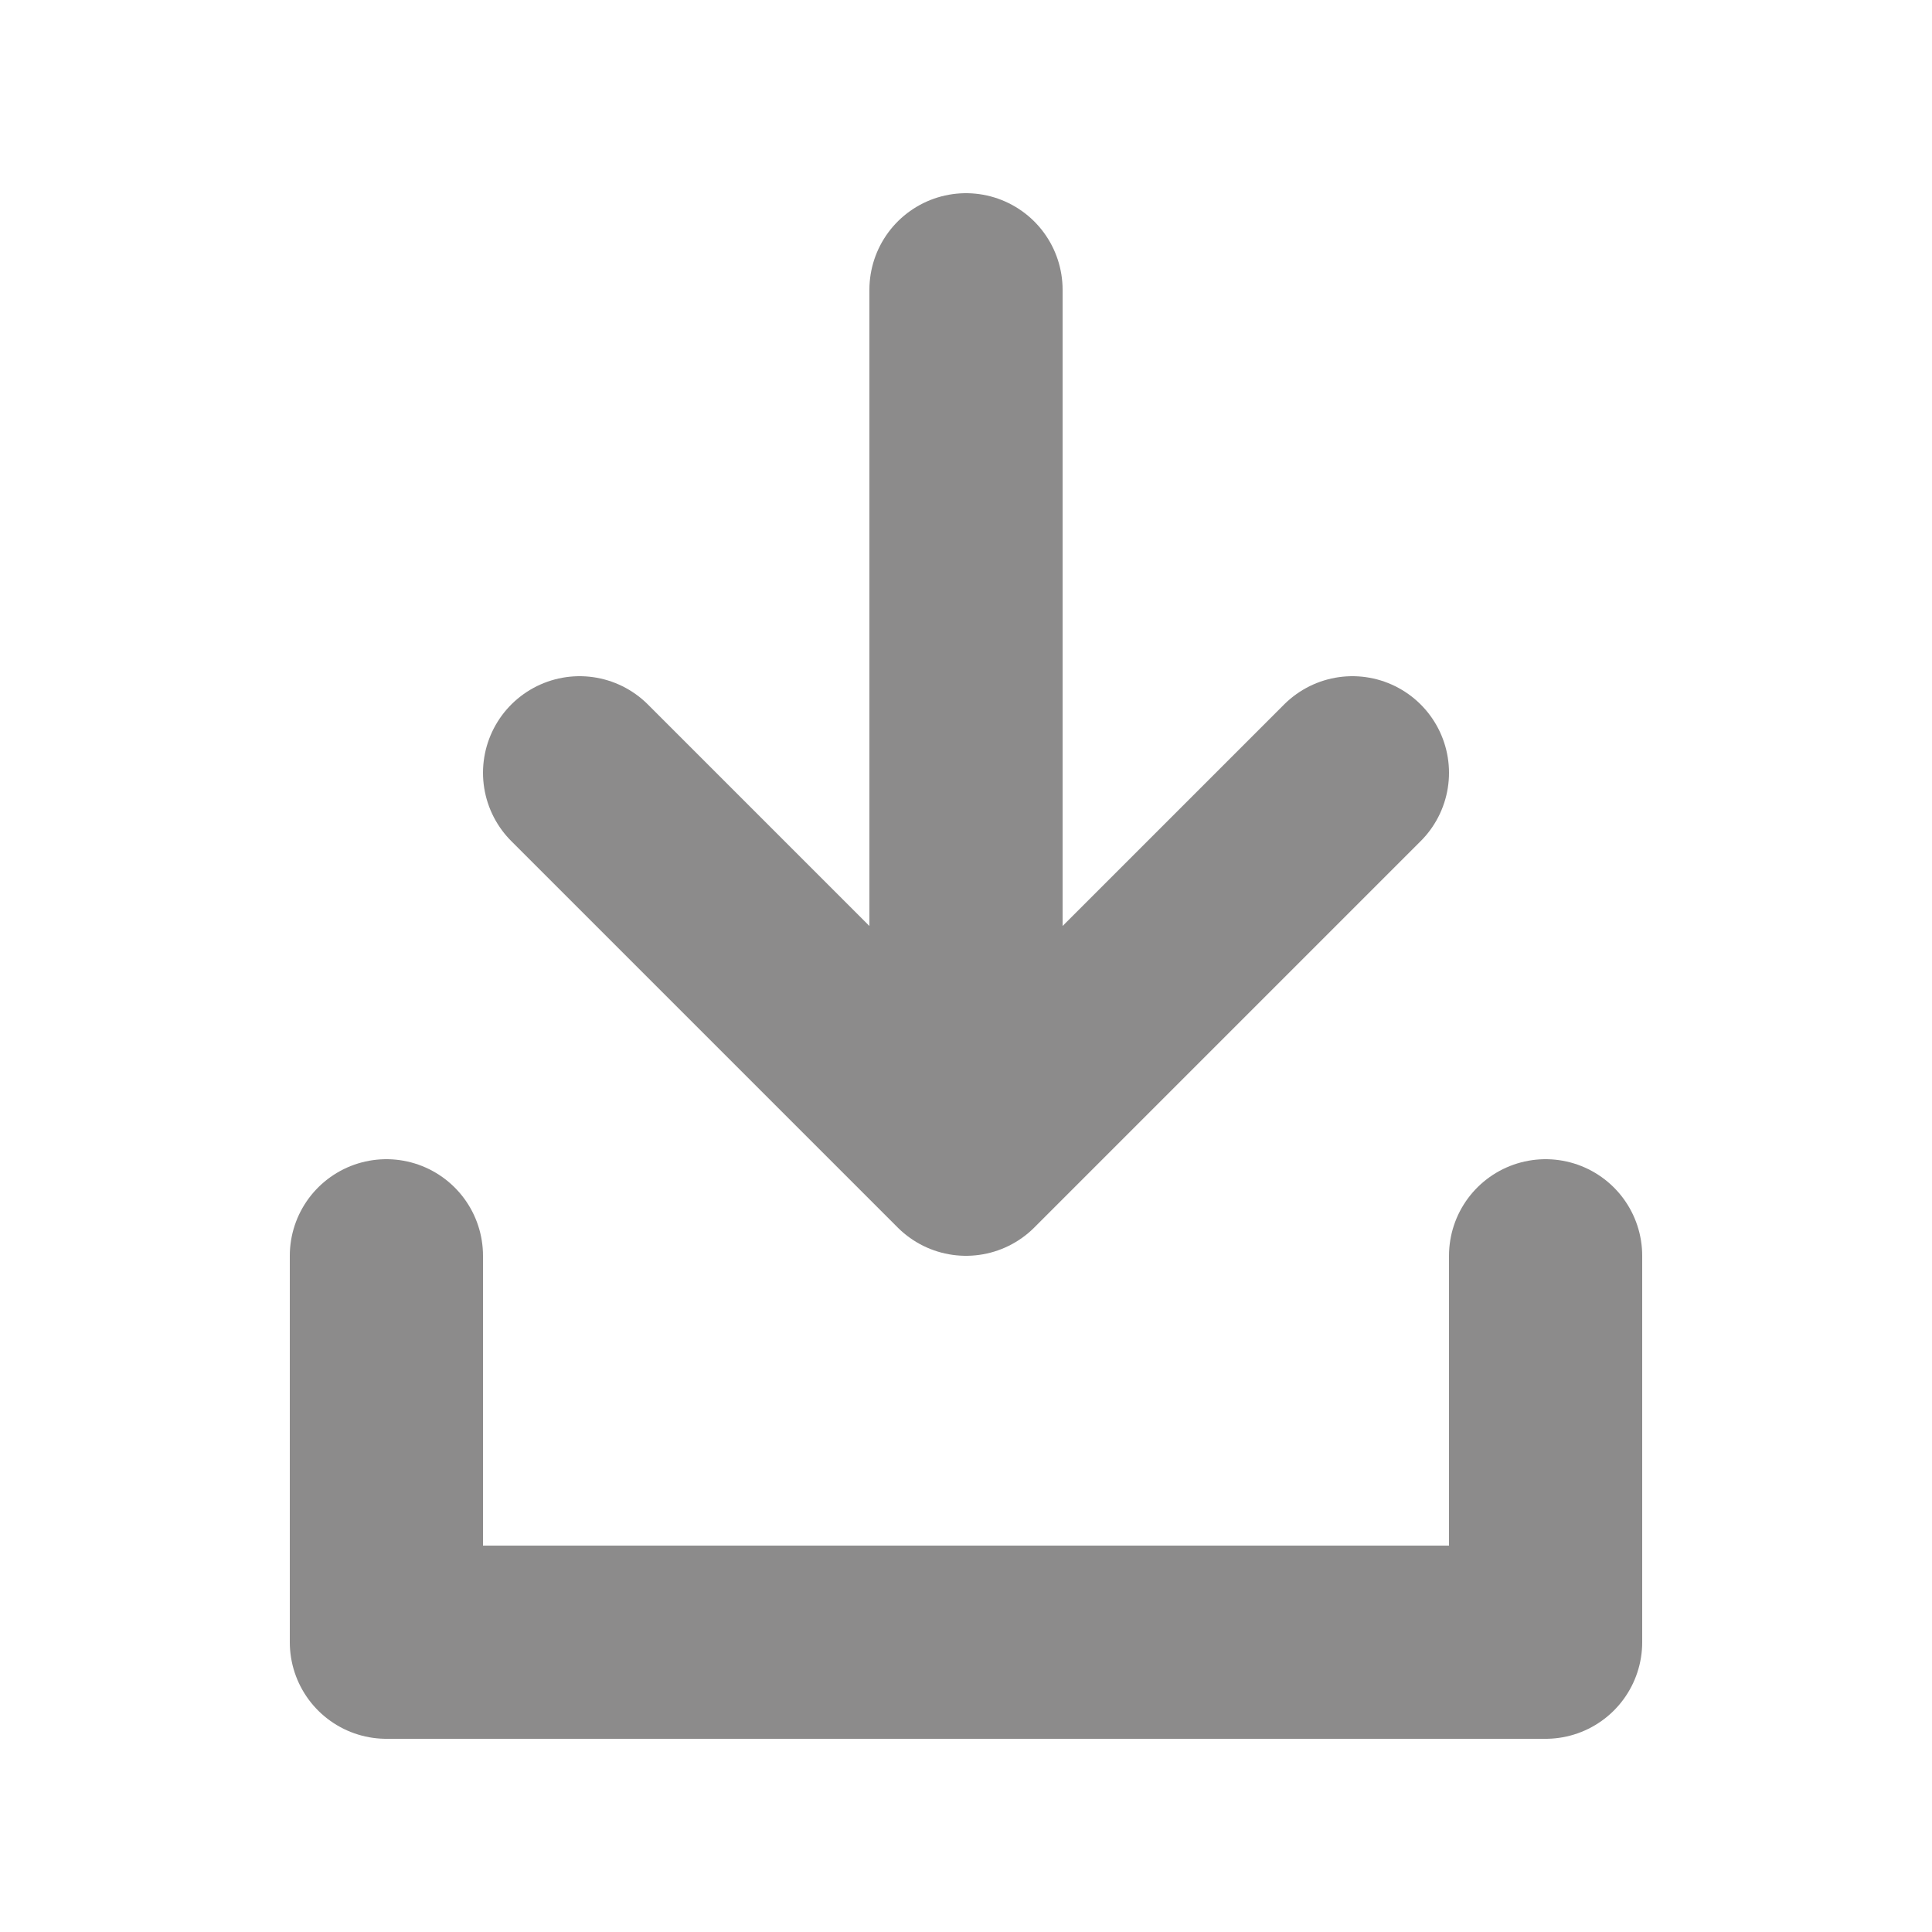
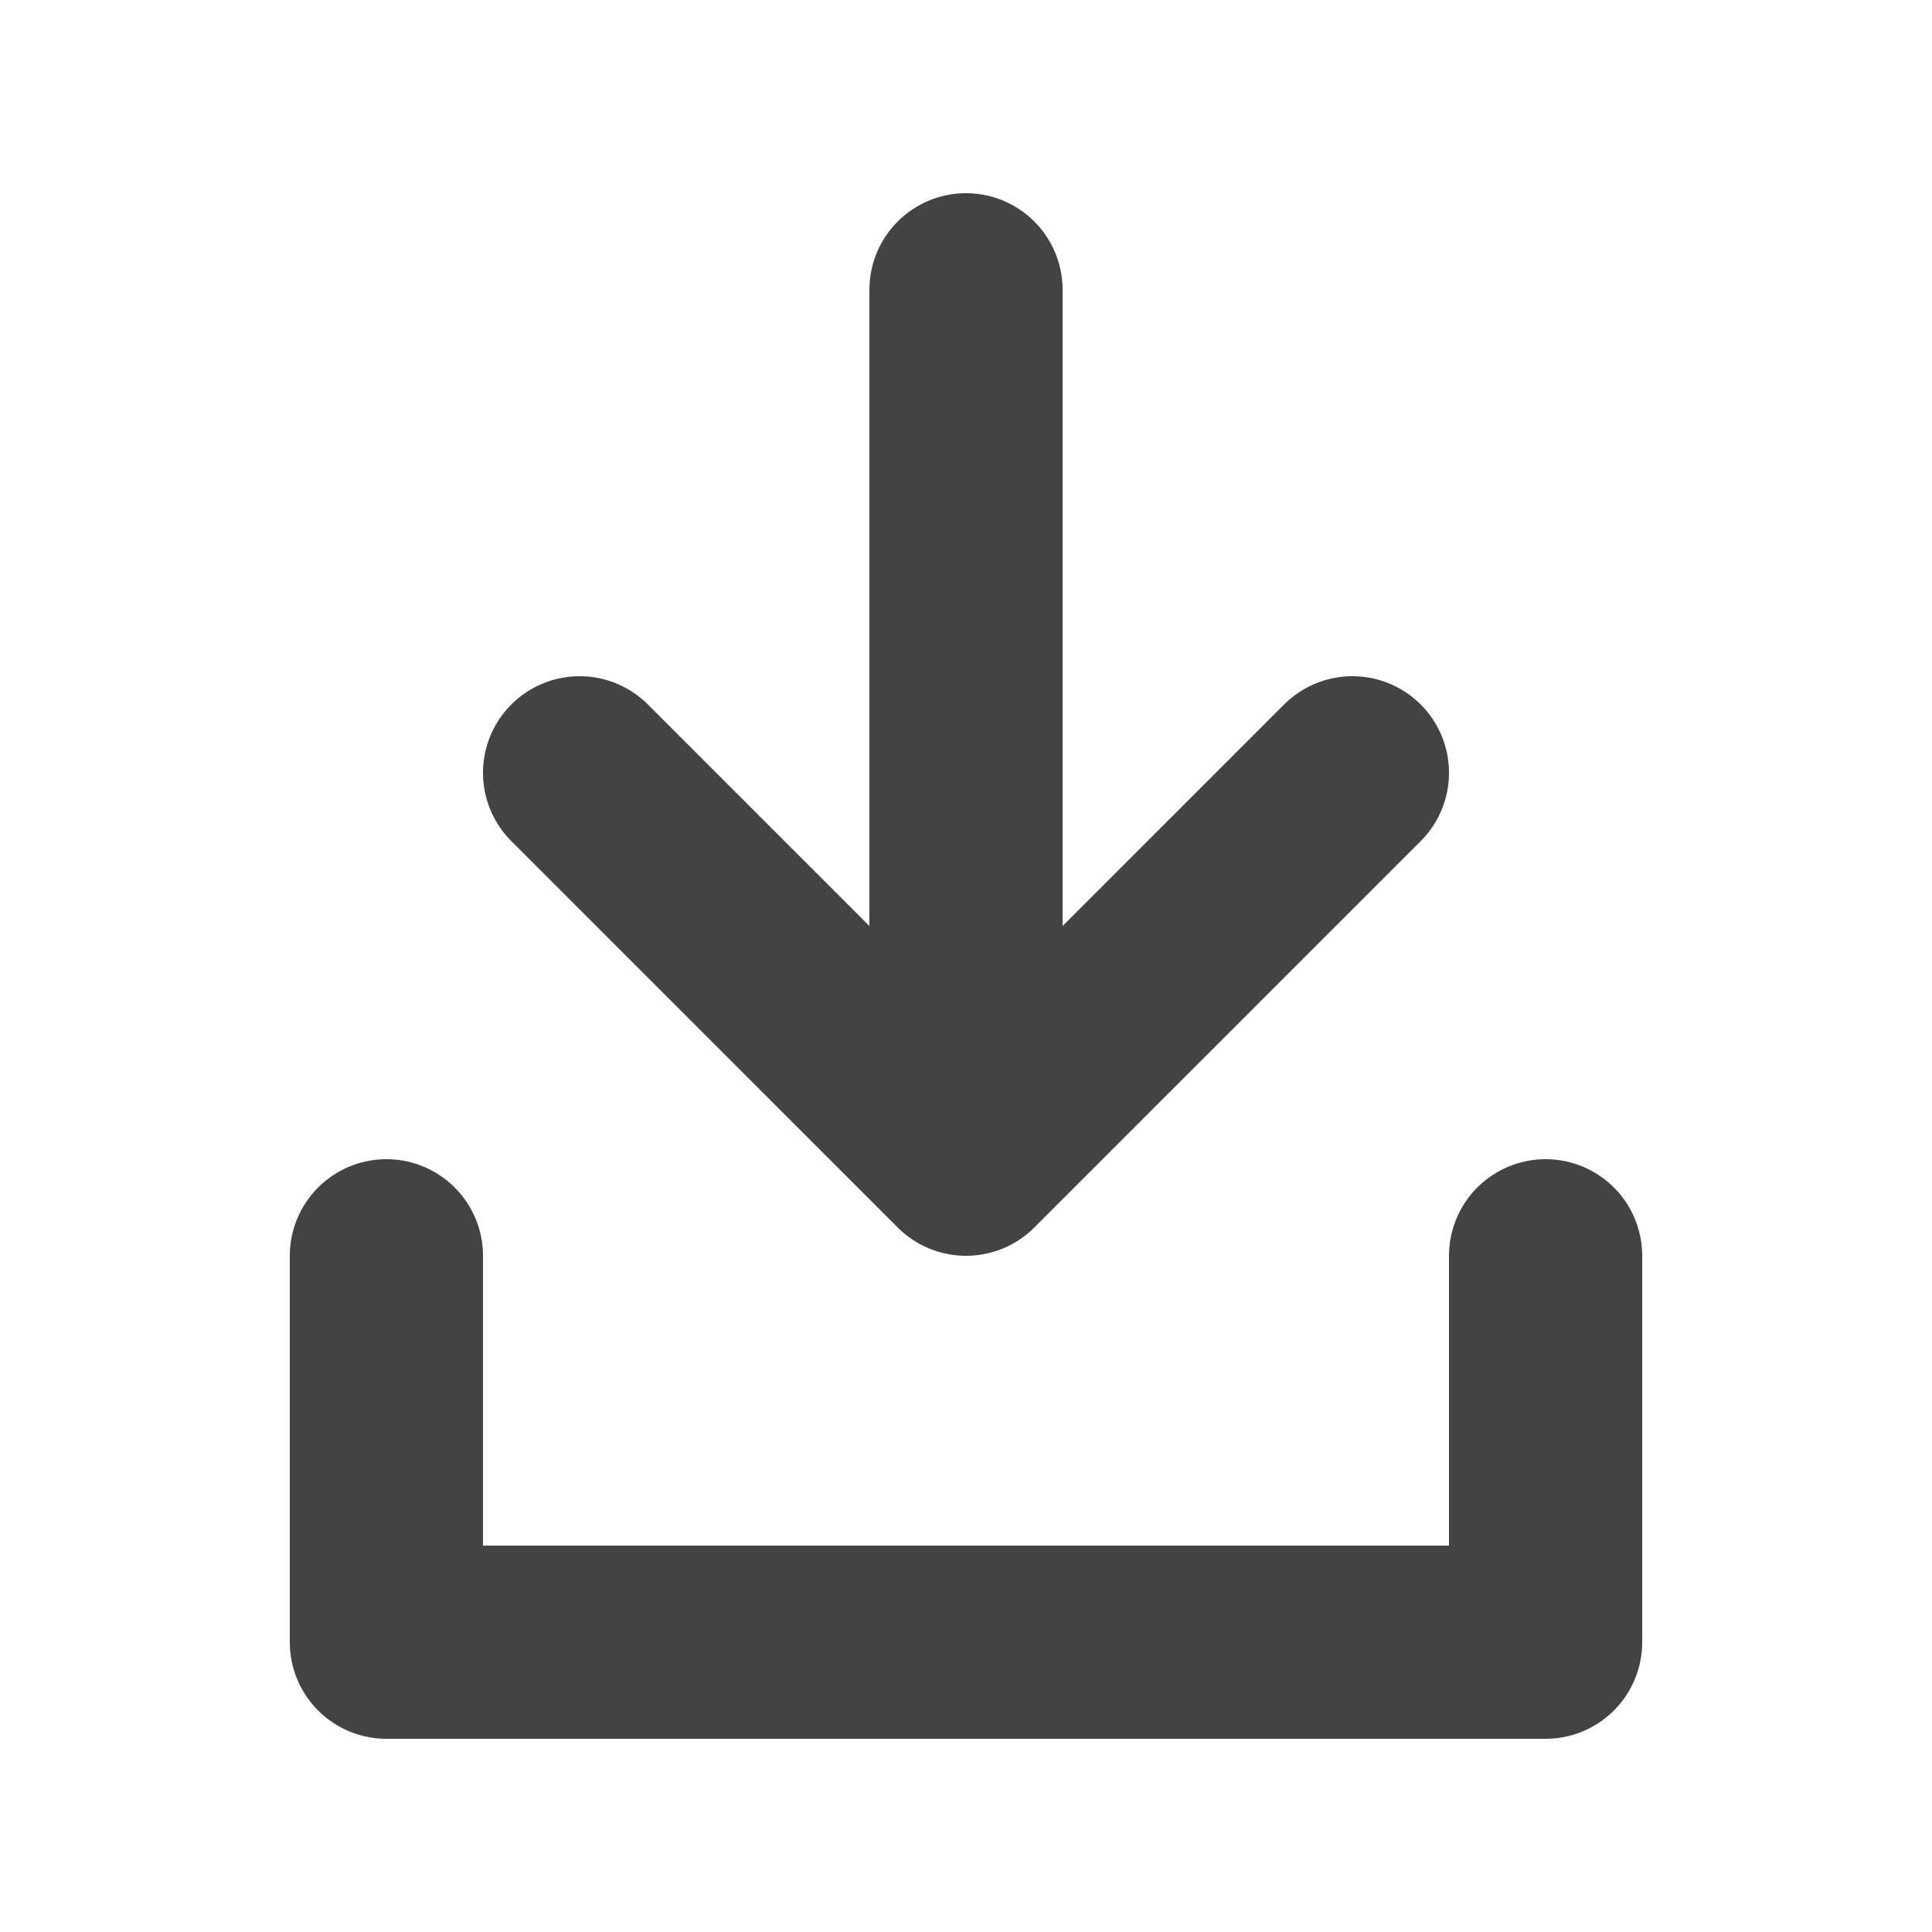
<svg xmlns="http://www.w3.org/2000/svg" width="24" height="24" viewBox="0 0 20 20" fill="none">
-   <path d="M10 3V12M10 12L6 8M10 12L14 8" stroke="#8c8b8b" stroke-width="2" stroke-linecap="round" stroke-linejoin="round" />
-   <path d="M4 13V17H16V13" stroke="#8c8b8b" stroke-width="2" stroke-linecap="round" stroke-linejoin="round" />
+   <path d="M10 3V12M10 12L6 8M10 12L14 8" stroke="#434343" stroke-width="2" stroke-linecap="round" stroke-linejoin="round" />
+   <path d="M4 13V17H16V13" stroke="#434343" stroke-width="2" stroke-linecap="round" stroke-linejoin="round" />
</svg>
